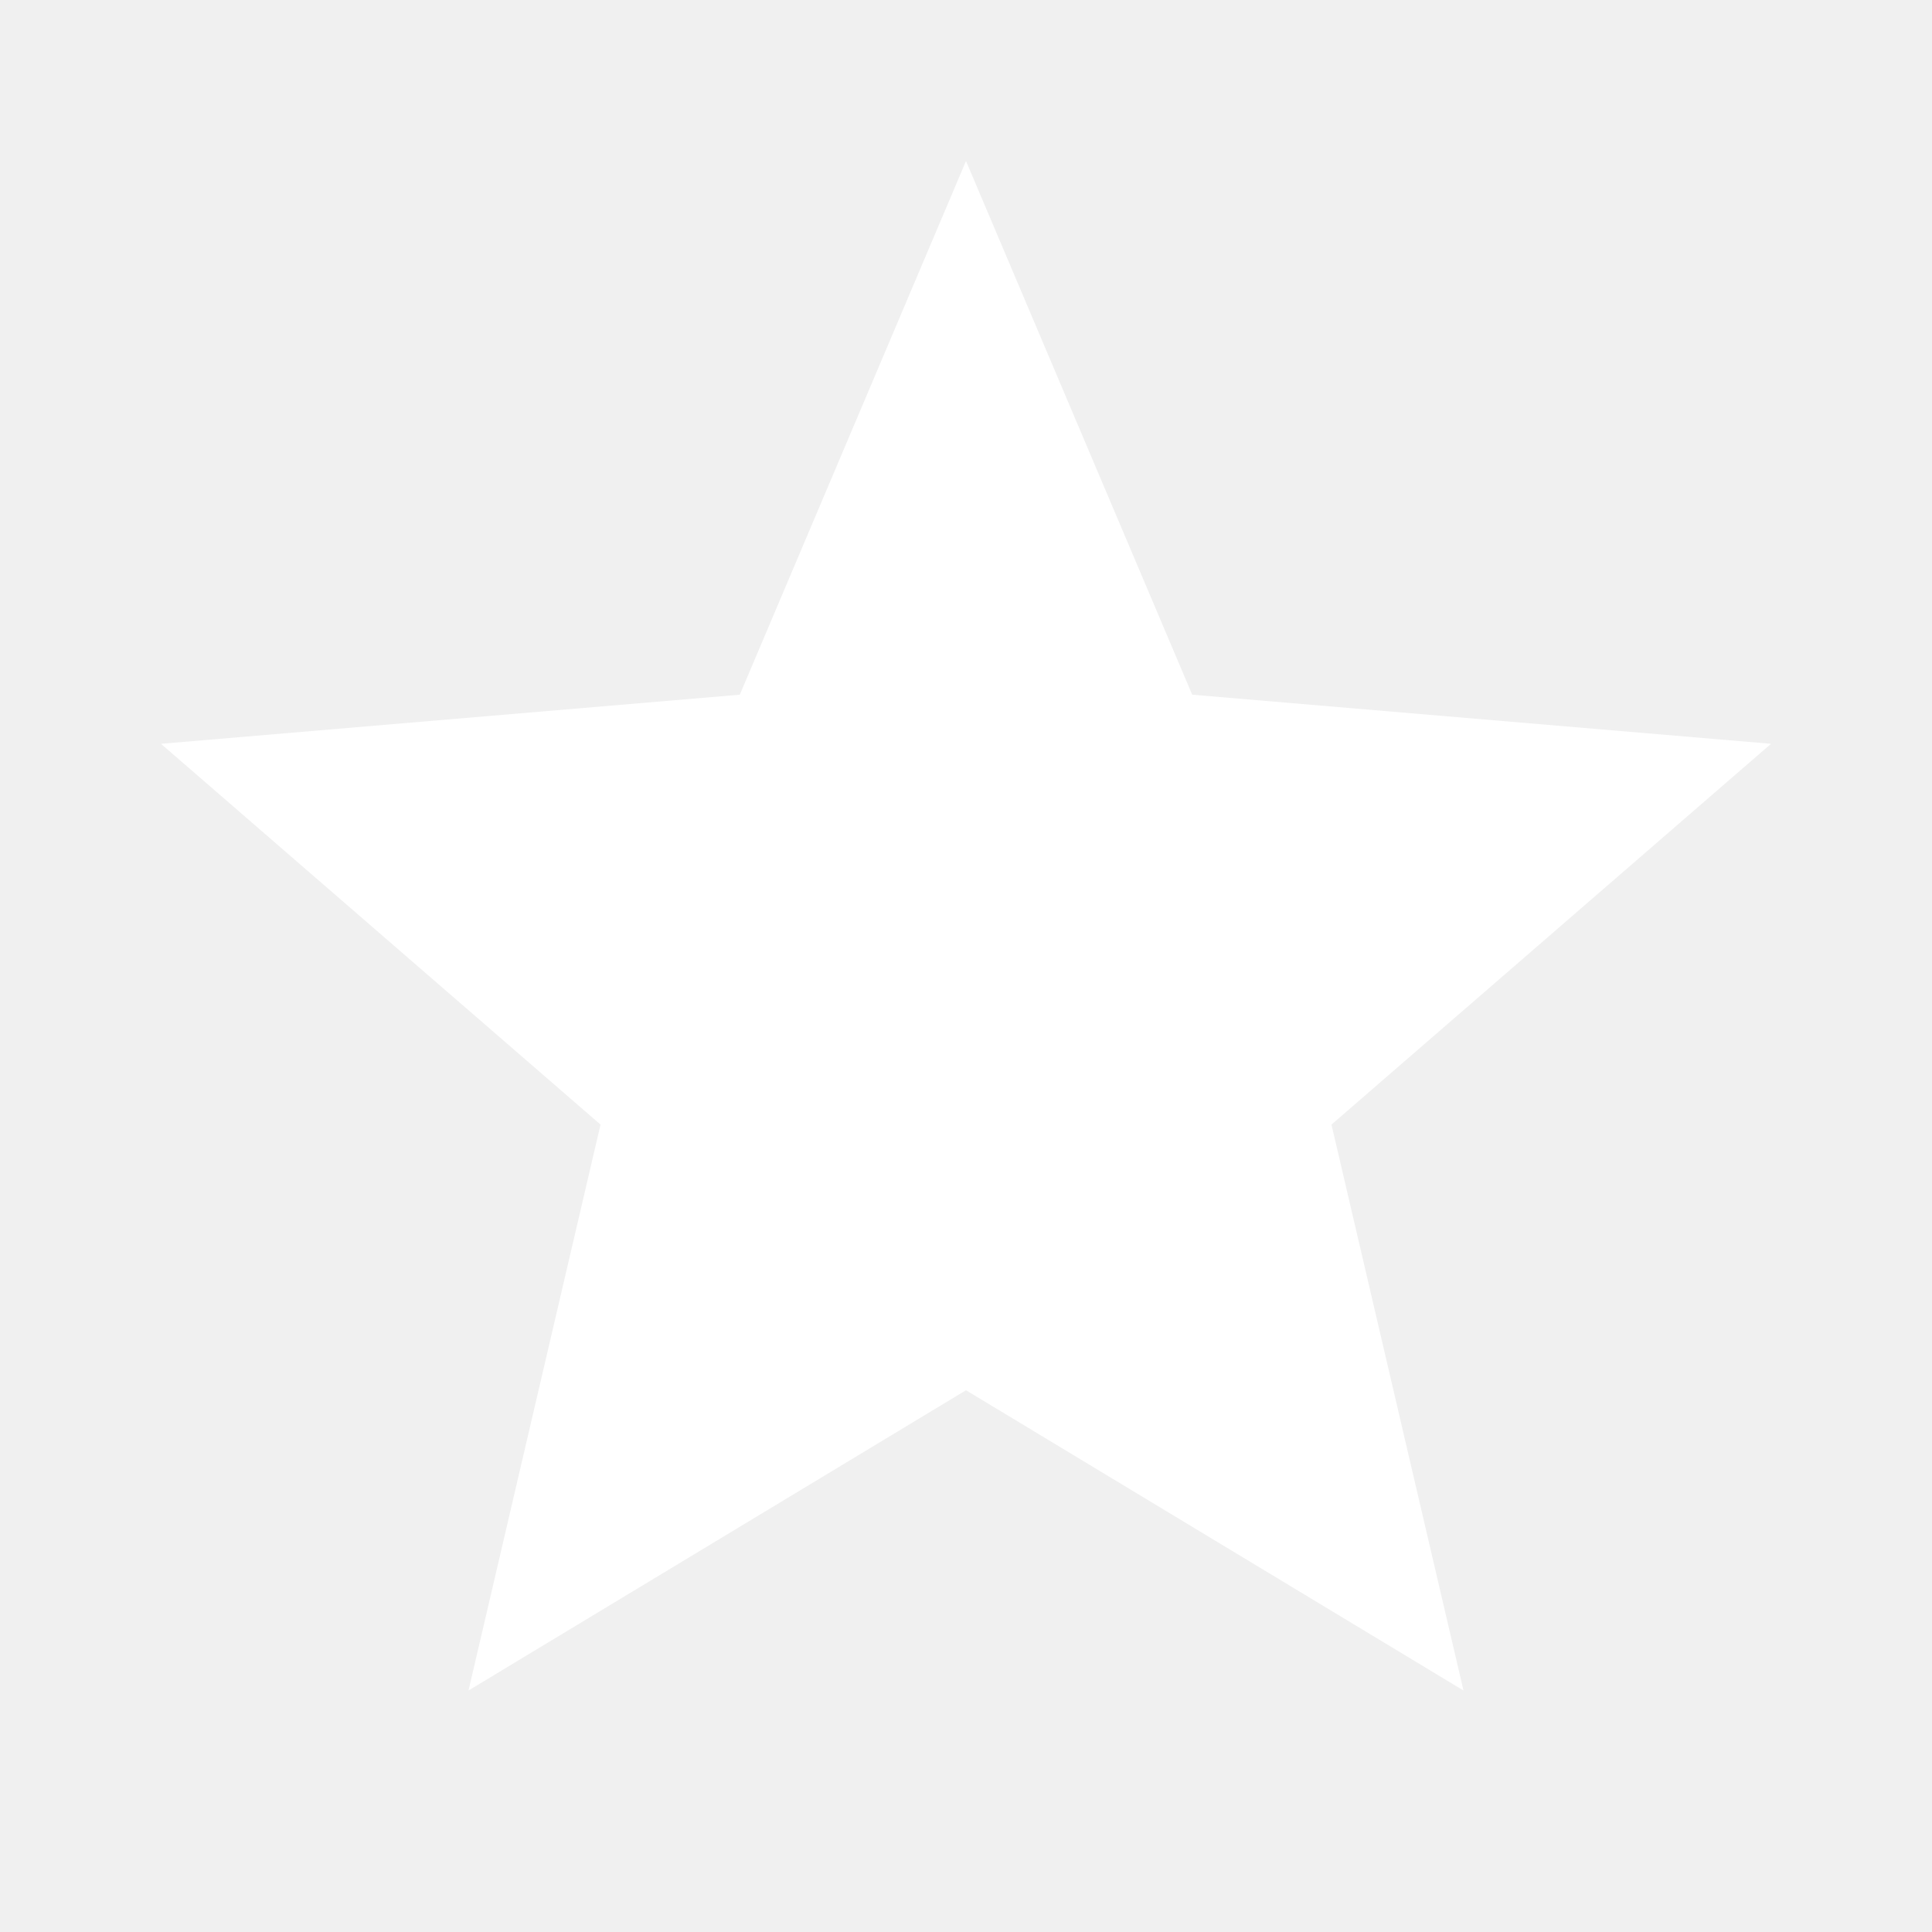
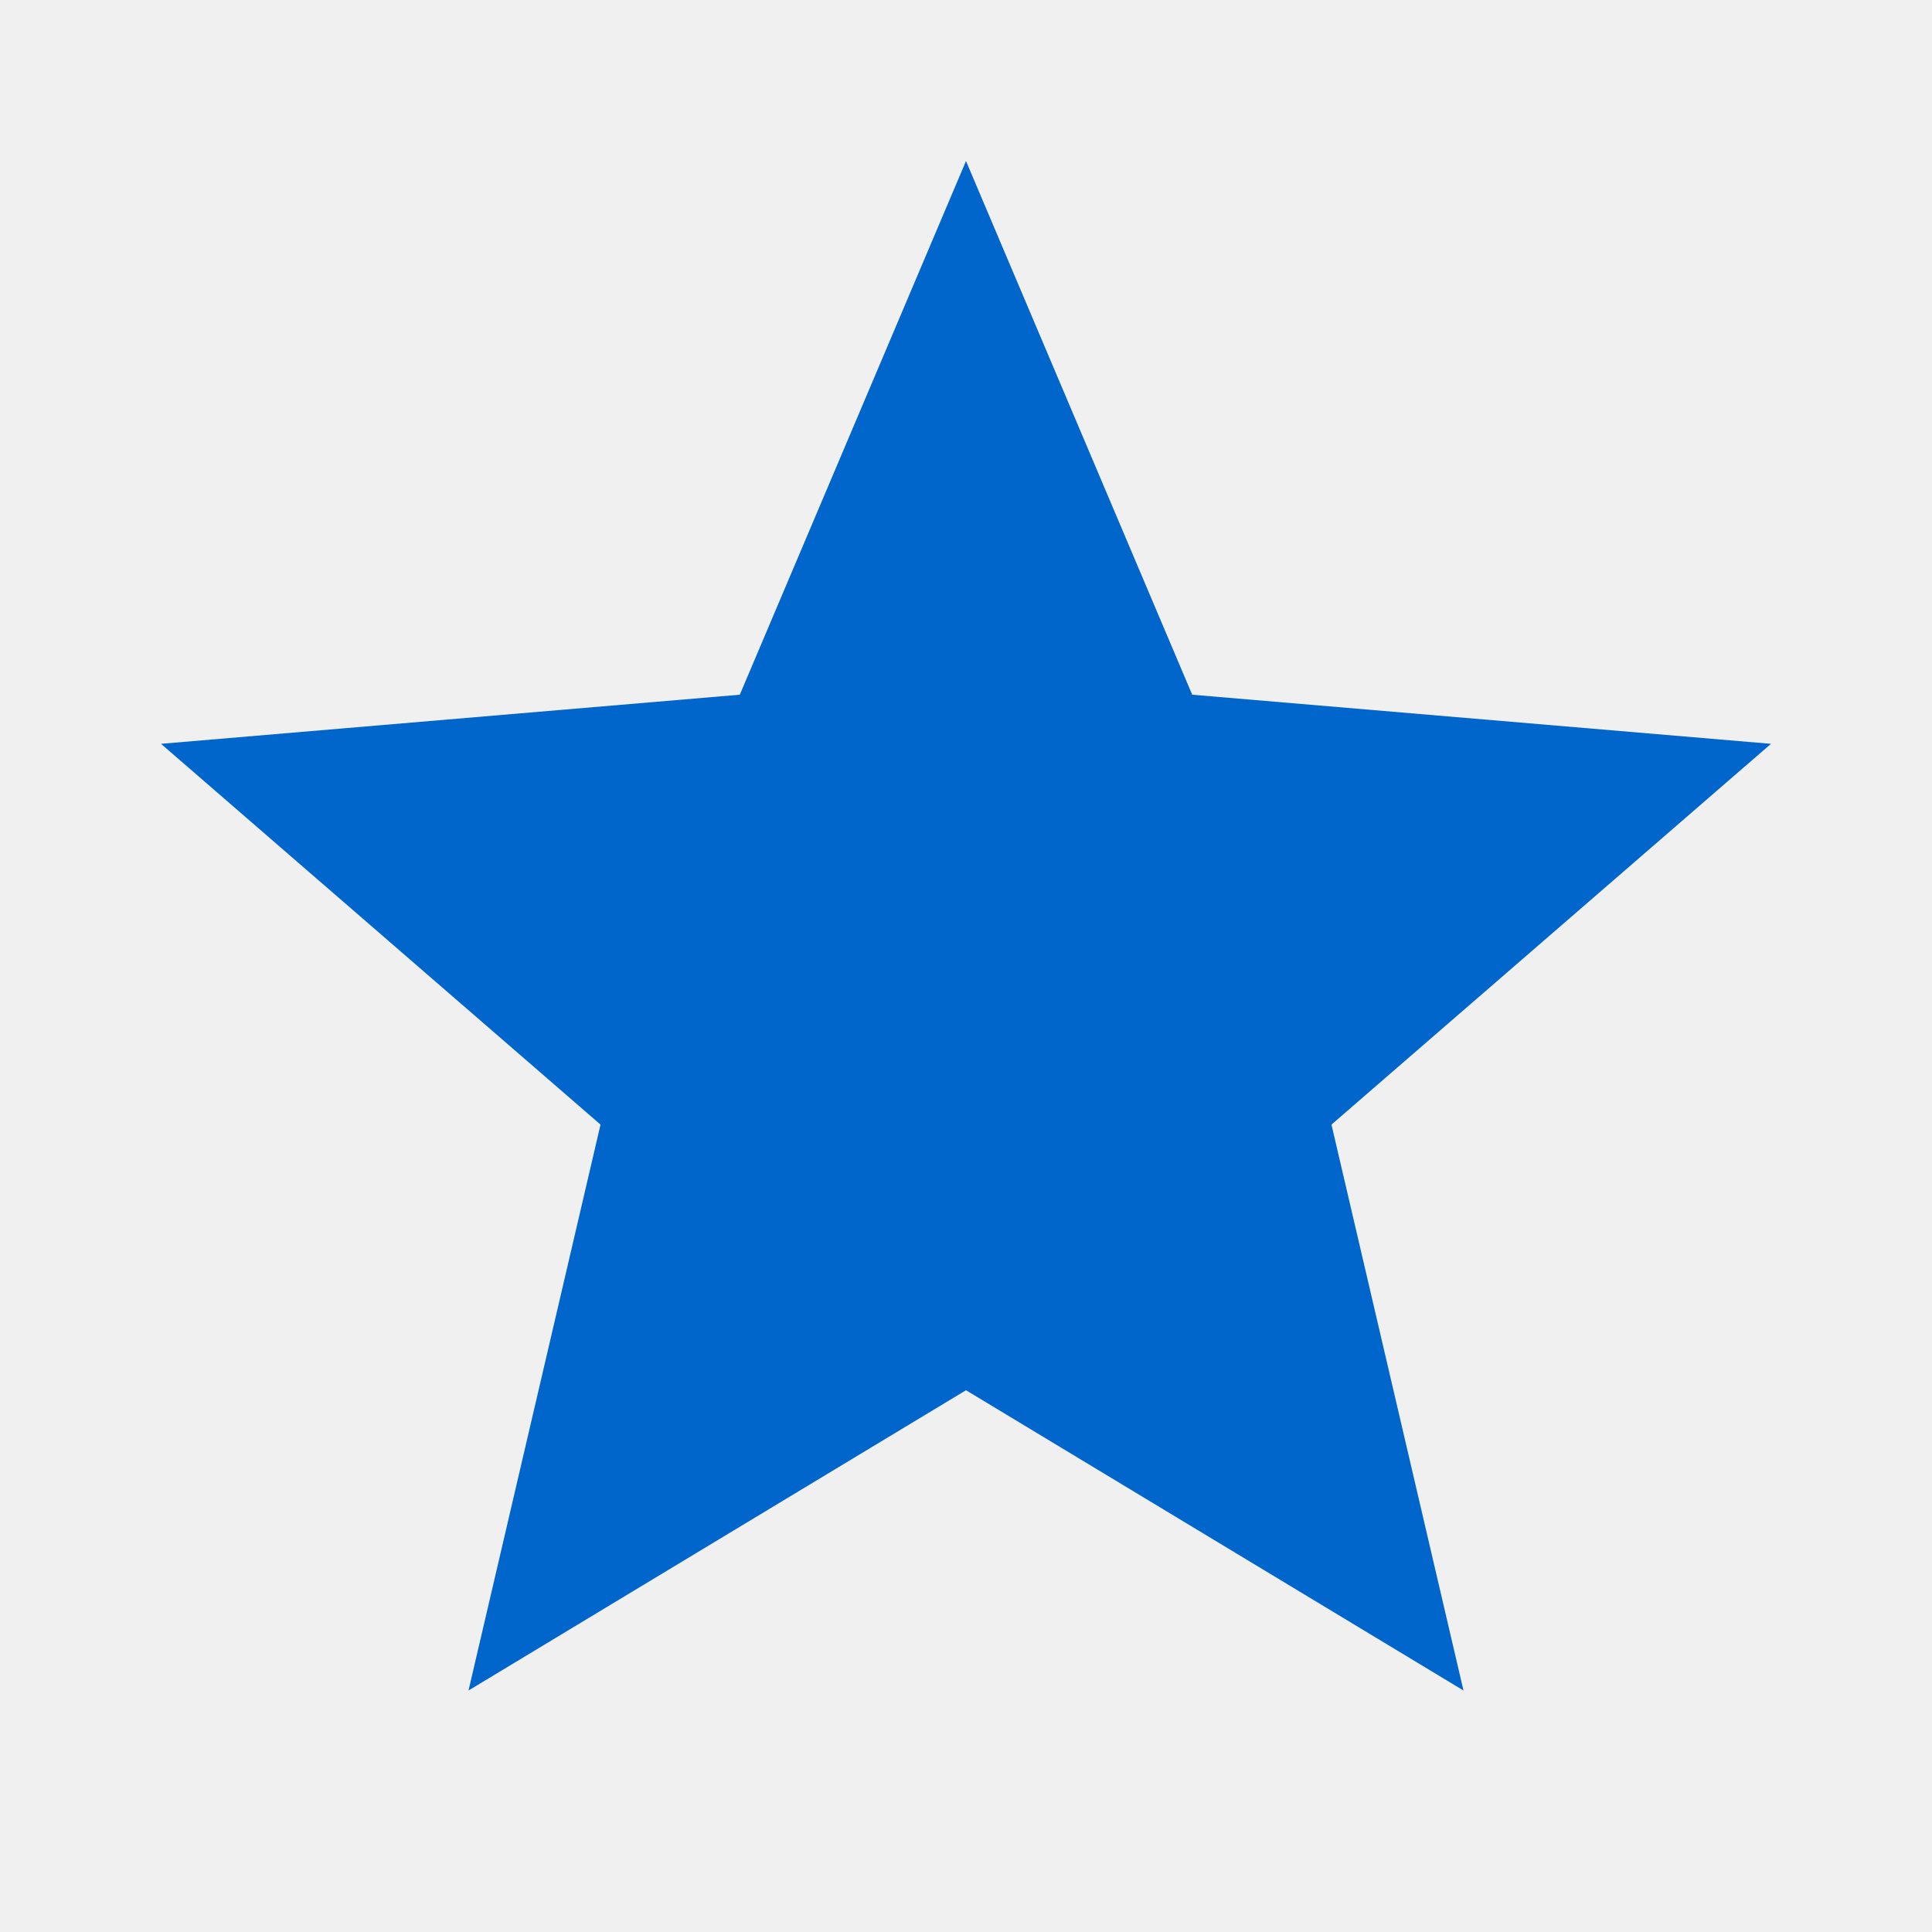
<svg xmlns="http://www.w3.org/2000/svg" width="24" height="24">
-   <path d="M12 17.27L18.18 21l-1.64-7.03L22 9.24l-7.19-.61L12 2 9.19 8.63 2 9.24l5.46 4.73L5.82 21z" fill="#fff" />
+   <path d="M12 17.27L18.18 21l-1.64-7.03L22 9.24l-7.19-.61L12 2 9.19 8.63 2 9.24l5.46 4.73L5.82 21z" fill="#06C" />
  <path d="M0 0h24v24H0z" fill="none" />
</svg>
